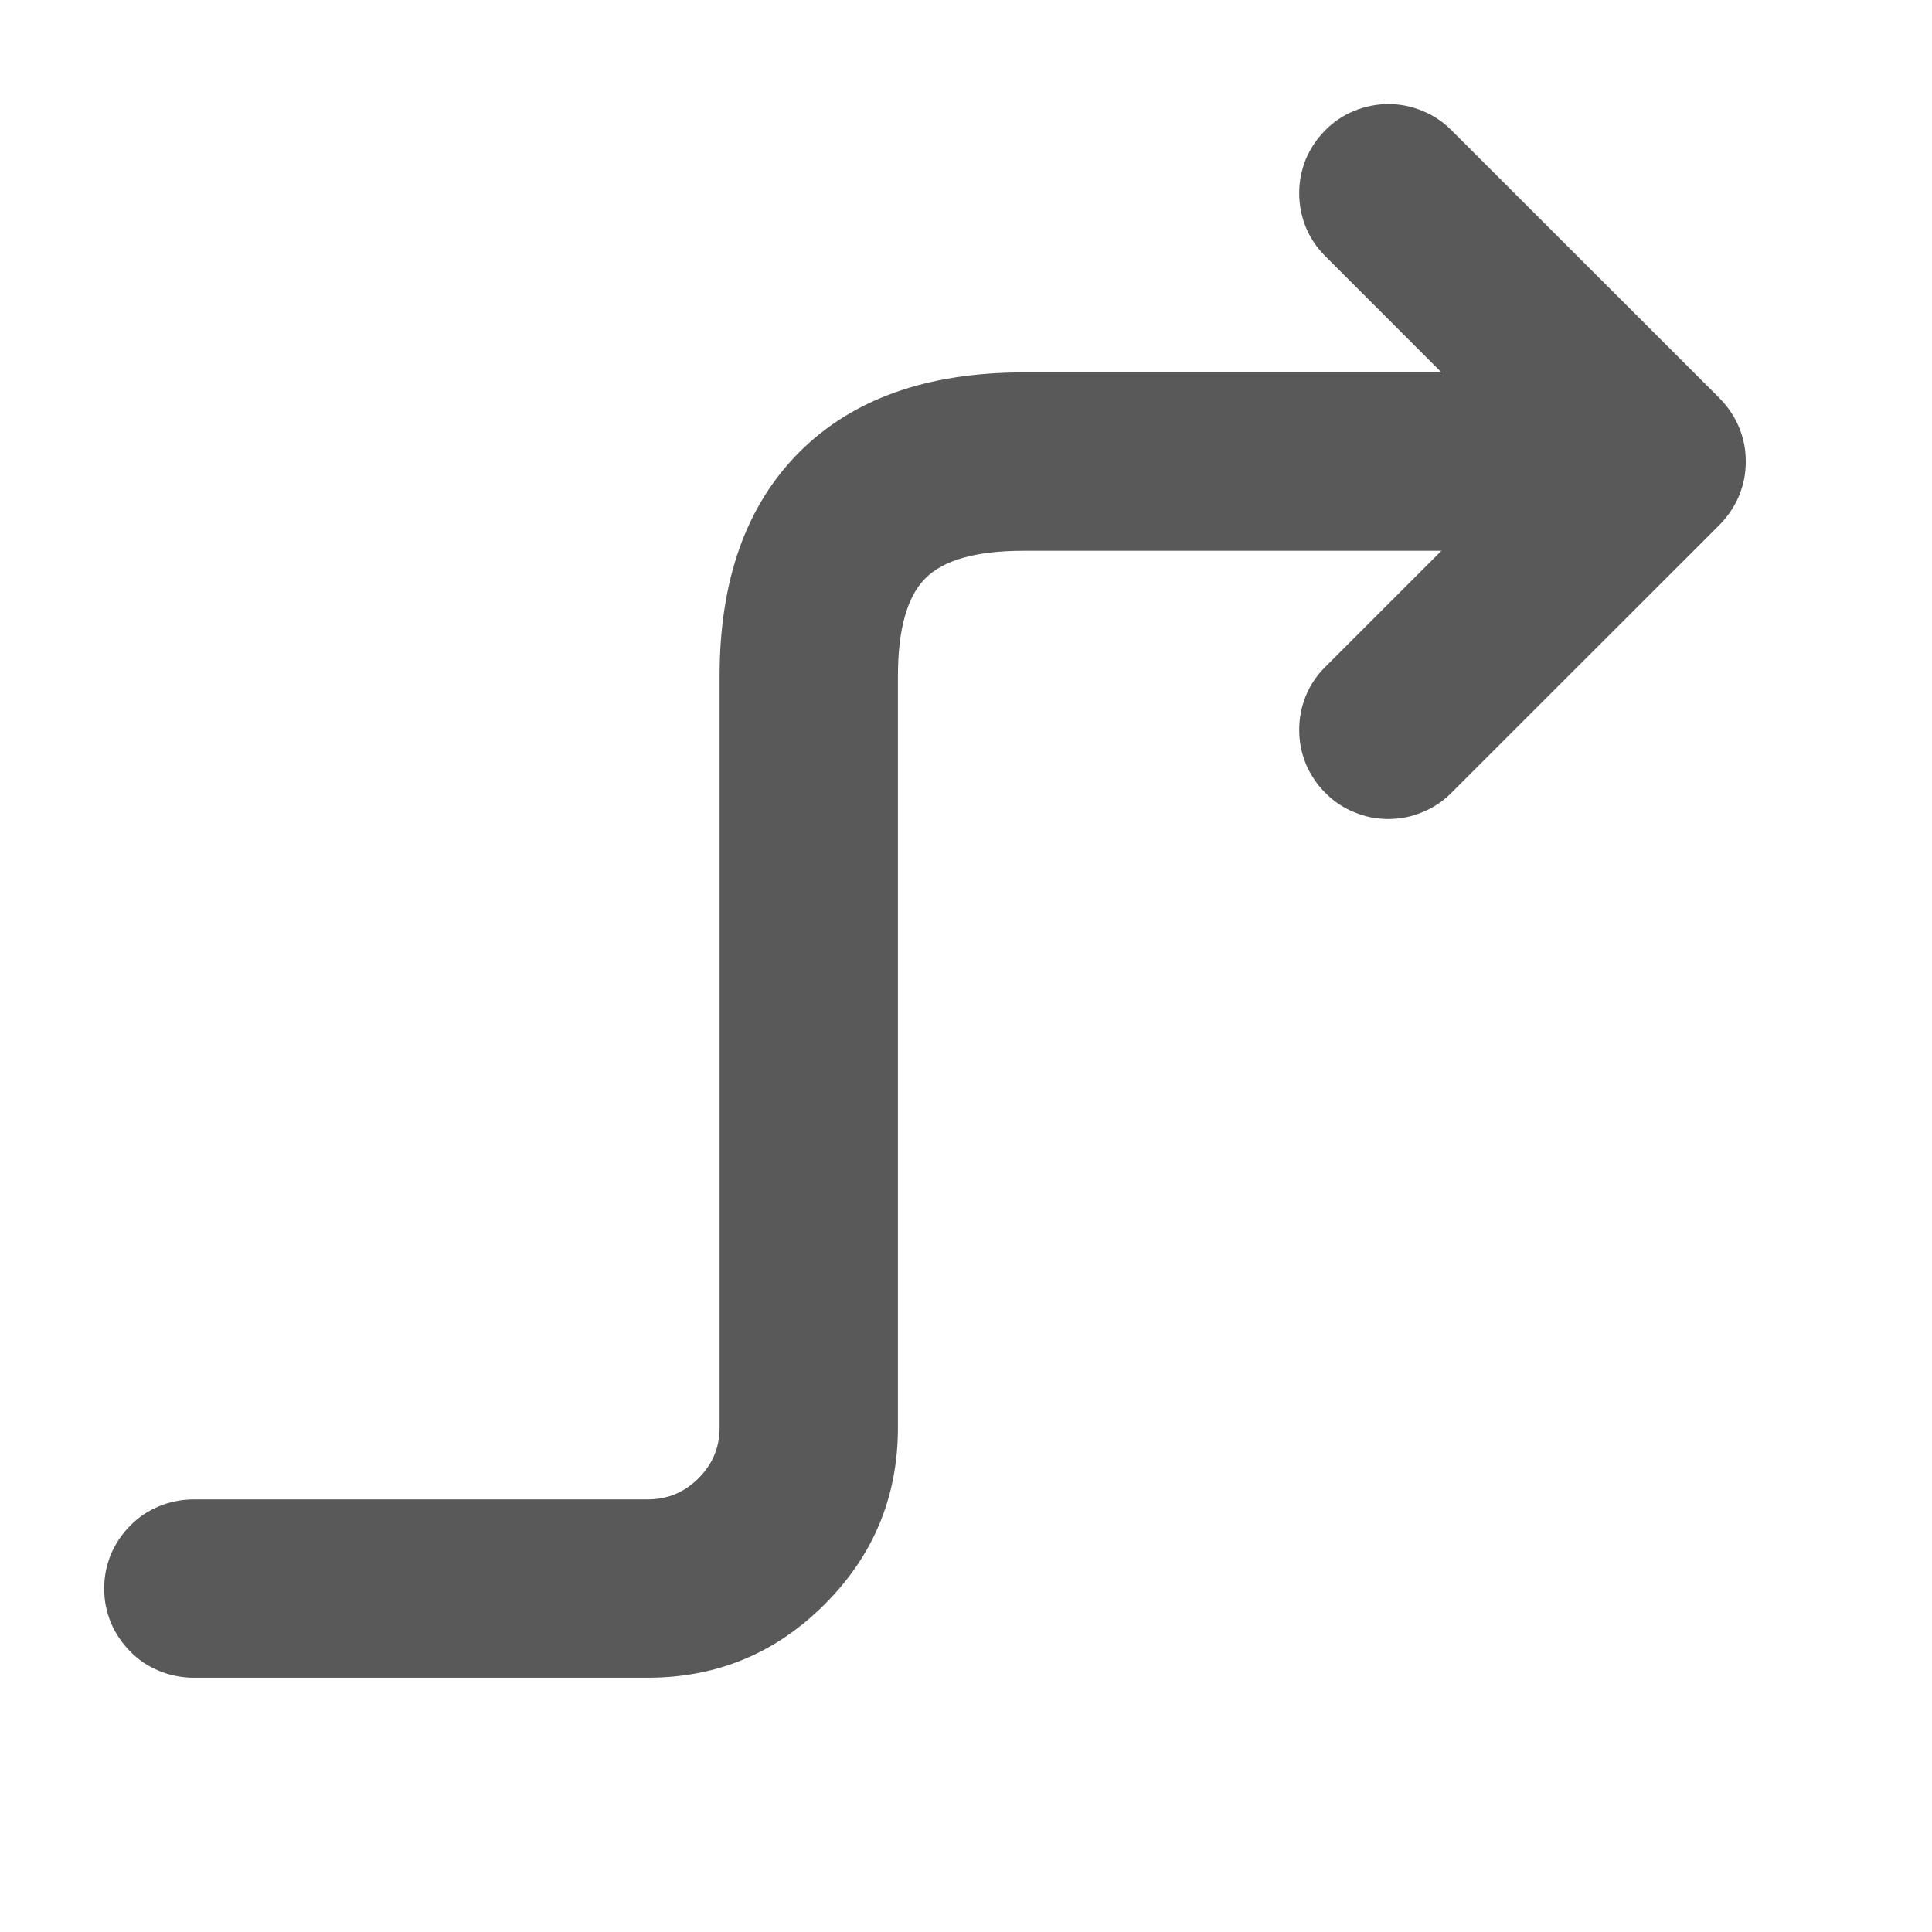
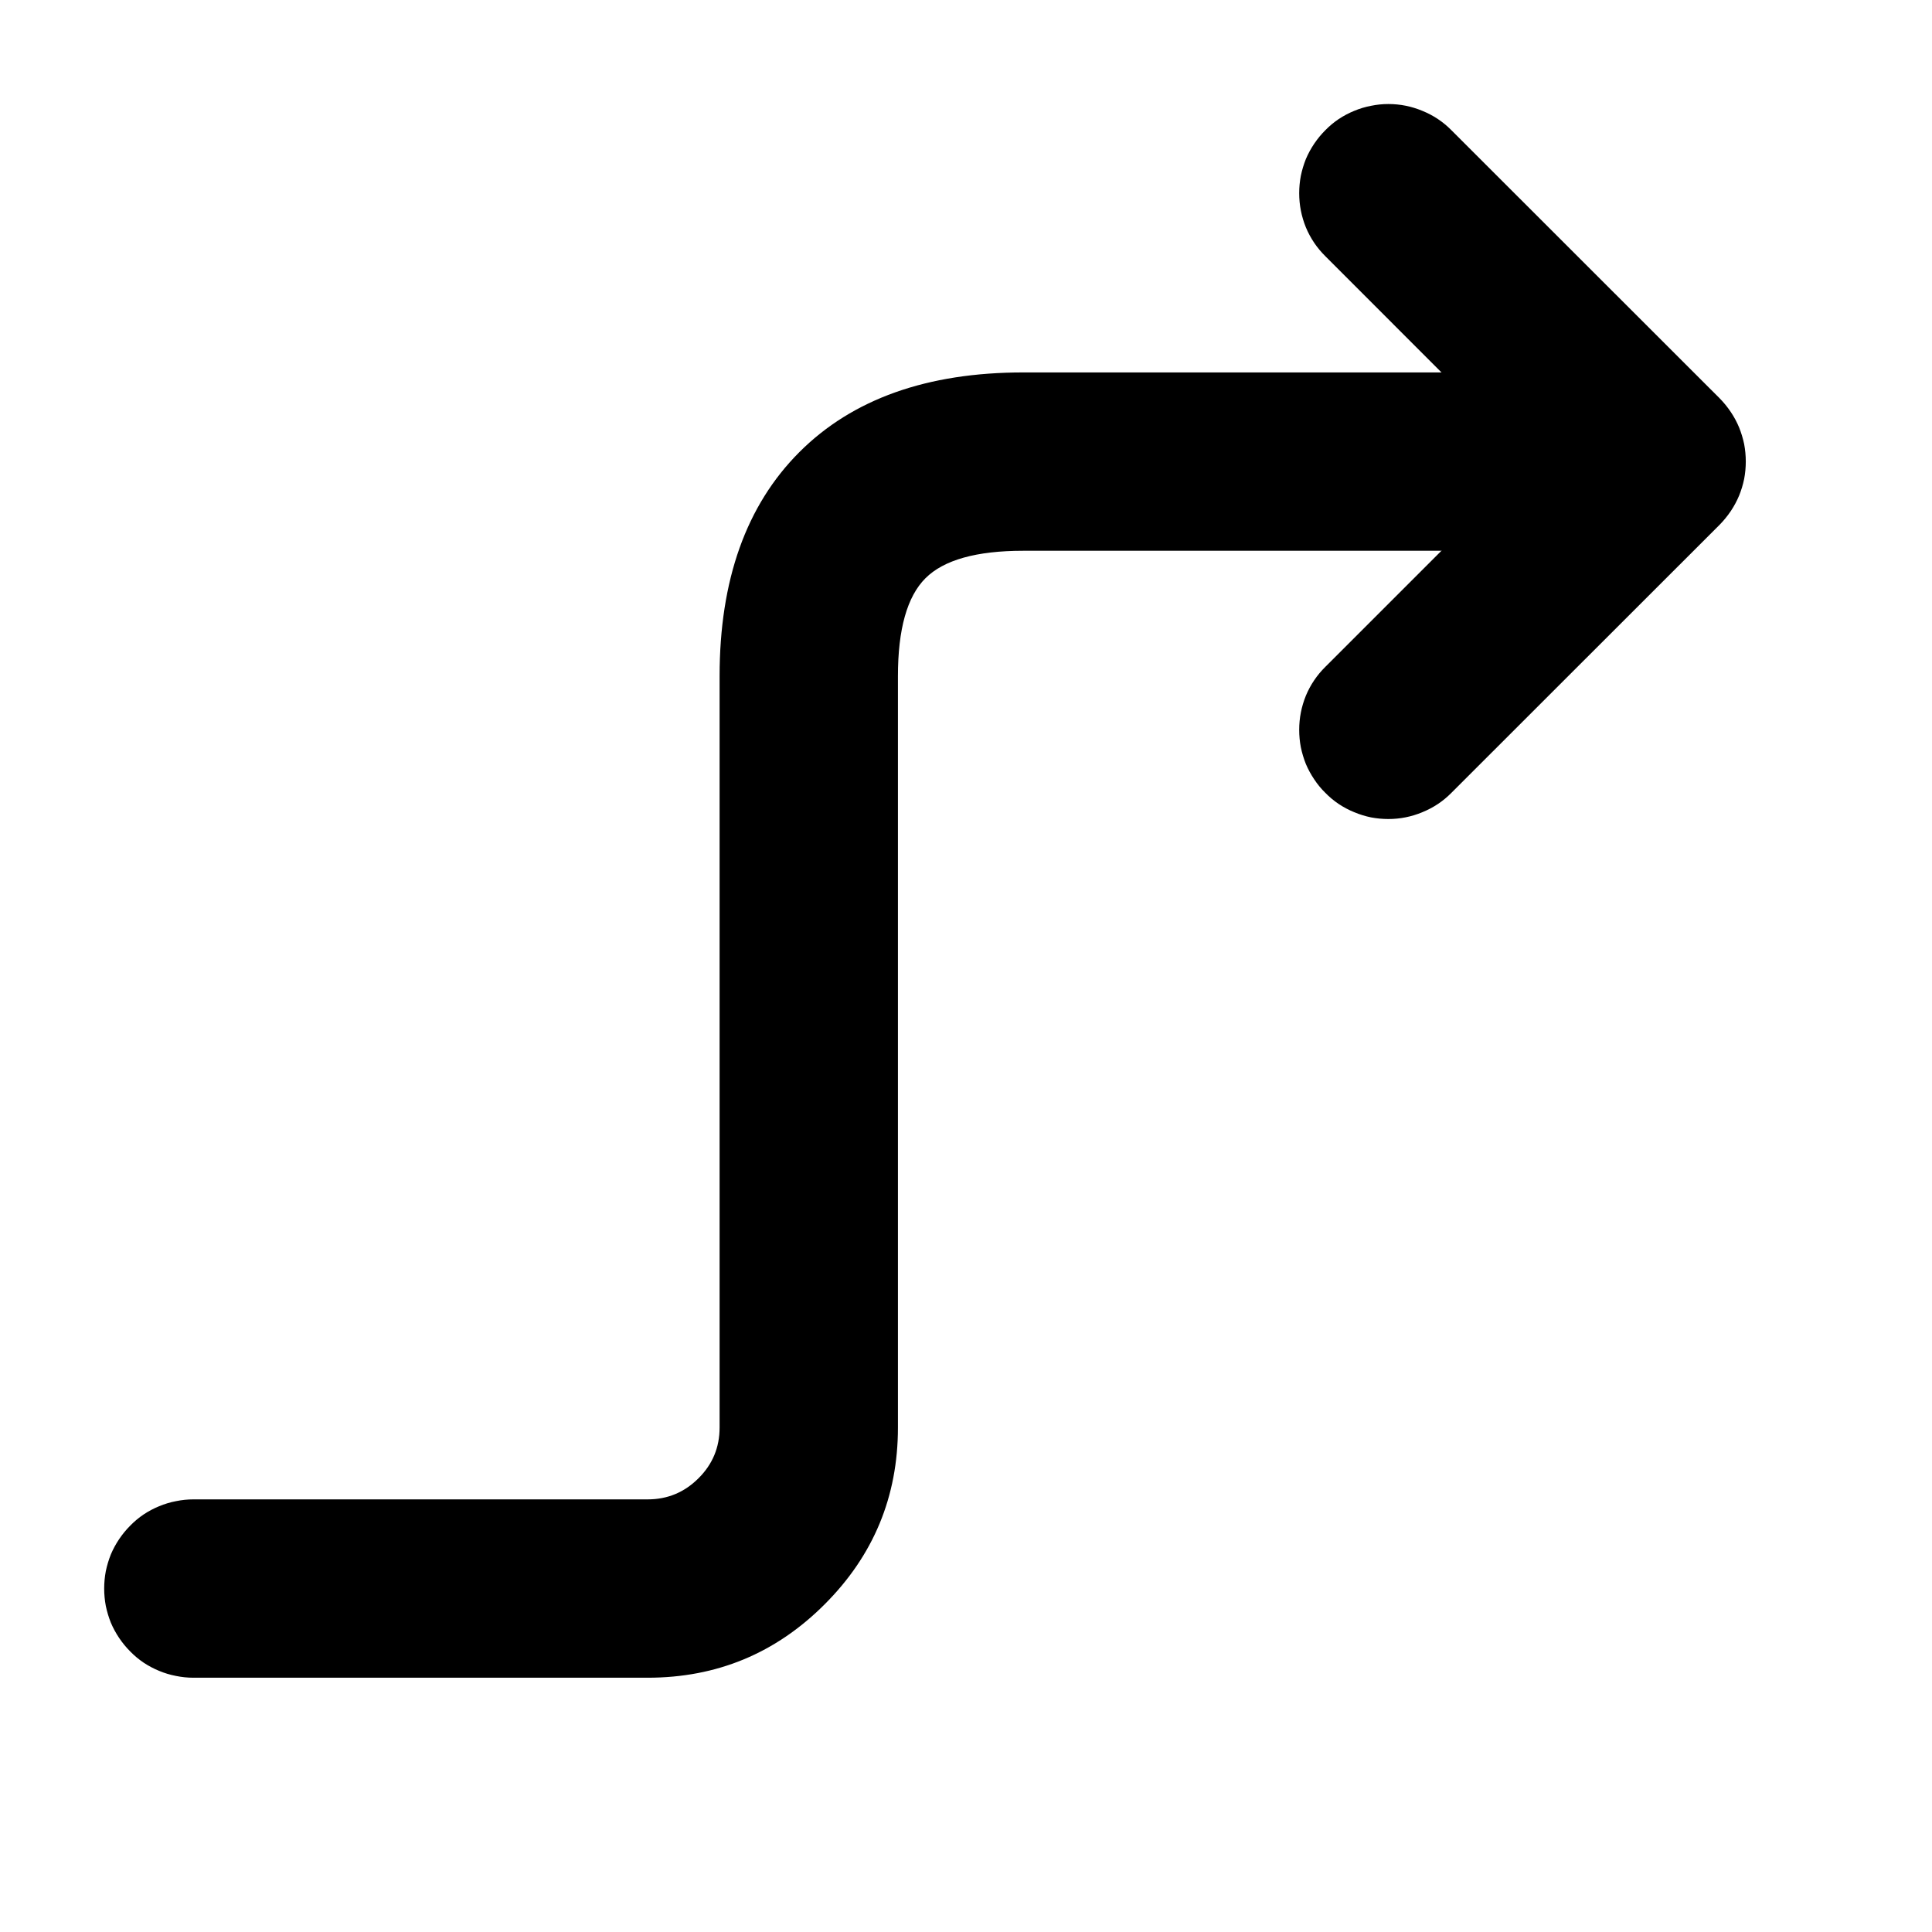
- <svg xmlns="http://www.w3.org/2000/svg" fill="none" version="1.1" width="13" height="13" viewBox="0 0 13 13">
+ <svg xmlns="http://www.w3.org/2000/svg" version="1.1" width="13" height="13" viewBox="0 0 13 13">
  <defs>
    <clipPath id="master_svg0_912_00781">
      <rect x="0" y="0" width="13" height="13" rx="0" />
    </clipPath>
  </defs>
  <g clip-path="url(#master_svg0_912_00781)">
    <g>
-       <path d="M6.886,3.706L10.786,3.706Q10.845,3.706,10.903,3.694Q10.961,3.683,11.016,3.66Q11.07,3.637,11.119,3.604Q11.168,3.572,11.21,3.53Q11.252,3.488,11.285,3.439Q11.318,3.39,11.34,3.335Q11.363,3.281,11.374,3.223Q11.386,3.165,11.386,3.106Q11.386,3.046,11.374,2.989Q11.363,2.931,11.34,2.876Q11.318,2.821,11.285,2.772Q11.252,2.723,11.21,2.681Q11.168,2.64,11.119,2.607Q11.07,2.574,11.016,2.551Q10.961,2.529,10.903,2.517Q10.845,2.506,10.786,2.506L6.886,2.506Q5.915,2.506,5.379,3.042Q4.842,3.579,4.842,4.55L4.842,9.606Q4.842,9.806,4.7,9.947Q4.558,10.089,4.358,10.089L1.301,10.089Q1.242,10.089,1.184,10.101Q1.126,10.112,1.071,10.135Q1.017,10.157,0.967,10.19Q0.918,10.223,0.877,10.265Q0.835,10.307,0.802,10.356Q0.769,10.405,0.746,10.459Q0.724,10.514,0.712,10.572Q0.701,10.63,0.701,10.689Q0.701,10.748,0.712,10.806Q0.724,10.864,0.746,10.919Q0.769,10.973,0.802,11.022Q0.835,11.071,0.877,11.113Q0.918,11.155,0.967,11.188Q1.017,11.221,1.071,11.243Q1.126,11.266,1.184,11.277Q1.242,11.289,1.301,11.289L4.358,11.289Q5.055,11.289,5.548,10.796Q6.042,10.303,6.042,9.606L6.042,4.55Q6.042,4.076,6.227,3.891Q6.412,3.706,6.886,3.706Z" fill-rule="evenodd" fill="#595959" fill-opacity="1" />
+       <path d="M6.886,3.706L10.786,3.706Q10.845,3.706,10.903,3.694Q10.961,3.683,11.016,3.66Q11.07,3.637,11.119,3.604Q11.168,3.572,11.21,3.53Q11.252,3.488,11.285,3.439Q11.318,3.39,11.34,3.335Q11.363,3.281,11.374,3.223Q11.386,3.165,11.386,3.106Q11.386,3.046,11.374,2.989Q11.363,2.931,11.34,2.876Q11.318,2.821,11.285,2.772Q11.252,2.723,11.21,2.681Q11.168,2.64,11.119,2.607Q11.07,2.574,11.016,2.551Q10.961,2.529,10.903,2.517Q10.845,2.506,10.786,2.506L6.886,2.506Q5.915,2.506,5.379,3.042Q4.842,3.579,4.842,4.55L4.842,9.606Q4.842,9.806,4.7,9.947Q4.558,10.089,4.358,10.089L1.301,10.089Q1.242,10.089,1.184,10.101Q1.126,10.112,1.071,10.135Q1.017,10.157,0.967,10.19Q0.918,10.223,0.877,10.265Q0.835,10.307,0.802,10.356Q0.769,10.405,0.746,10.459Q0.724,10.514,0.712,10.572Q0.701,10.63,0.701,10.689Q0.701,10.748,0.712,10.806Q0.724,10.864,0.746,10.919Q0.769,10.973,0.802,11.022Q0.835,11.071,0.877,11.113Q0.918,11.155,0.967,11.188Q1.017,11.221,1.071,11.243Q1.126,11.266,1.184,11.277Q1.242,11.289,1.301,11.289L4.358,11.289Q5.055,11.289,5.548,10.796Q6.042,10.303,6.042,9.606L6.042,4.55Q6.042,4.076,6.227,3.891Q6.412,3.706,6.886,3.706Z" fill-rule="evenodd" fill="inherit" fill-opacity="1" />
    </g>
    <g>
-       <path d="M8.918,1.724Q8.833,1.64,8.787,1.53Q8.742,1.419,8.742,1.3Q8.742,1.241,8.753,1.183Q8.765,1.125,8.787,1.07Q8.81,1.016,8.843,0.967Q8.876,0.918,8.918,0.876Q8.959,0.834,9.008,0.801Q9.058,0.768,9.112,0.746Q9.167,0.723,9.225,0.712Q9.283,0.7,9.342,0.7Q9.461,0.7,9.571,0.746Q9.682,0.791,9.766,0.876L11.572,2.681Q11.613,2.723,11.646,2.772Q11.679,2.821,11.702,2.876Q11.724,2.931,11.736,2.988Q11.747,3.046,11.747,3.106Q11.747,3.165,11.736,3.223Q11.724,3.281,11.702,3.335Q11.679,3.39,11.646,3.439Q11.613,3.488,11.572,3.53L9.766,5.335L9.766,5.335Q9.682,5.42,9.571,5.465Q9.461,5.511,9.342,5.511Q9.283,5.511,9.225,5.5Q9.167,5.488,9.112,5.465Q9.058,5.443,9.008,5.41Q8.959,5.377,8.918,5.335Q8.876,5.294,8.843,5.244Q8.81,5.195,8.787,5.141Q8.765,5.086,8.753,5.028Q8.742,4.97,8.742,4.911Q8.742,4.792,8.787,4.681Q8.833,4.571,8.918,4.487L8.918,4.487L10.299,3.106L8.918,1.724Z" fill-rule="evenodd" fill="#595959" fill-opacity="1" />
+       <path d="M8.918,1.724Q8.833,1.64,8.787,1.53Q8.742,1.419,8.742,1.3Q8.742,1.241,8.753,1.183Q8.765,1.125,8.787,1.07Q8.81,1.016,8.843,0.967Q8.876,0.918,8.918,0.876Q8.959,0.834,9.008,0.801Q9.058,0.768,9.112,0.746Q9.167,0.723,9.225,0.712Q9.283,0.7,9.342,0.7Q9.461,0.7,9.571,0.746Q9.682,0.791,9.766,0.876L11.572,2.681Q11.613,2.723,11.646,2.772Q11.679,2.821,11.702,2.876Q11.724,2.931,11.736,2.988Q11.747,3.046,11.747,3.106Q11.747,3.165,11.736,3.223Q11.724,3.281,11.702,3.335Q11.679,3.39,11.646,3.439Q11.613,3.488,11.572,3.53L9.766,5.335L9.766,5.335Q9.682,5.42,9.571,5.465Q9.461,5.511,9.342,5.511Q9.283,5.511,9.225,5.5Q9.167,5.488,9.112,5.465Q9.058,5.443,9.008,5.41Q8.959,5.377,8.918,5.335Q8.876,5.294,8.843,5.244Q8.81,5.195,8.787,5.141Q8.765,5.086,8.753,5.028Q8.742,4.97,8.742,4.911Q8.742,4.792,8.787,4.681Q8.833,4.571,8.918,4.487L8.918,4.487L10.299,3.106L8.918,1.724Z" fill-rule="evenodd" fill="inherit" fill-opacity="1" />
    </g>
  </g>
</svg>
